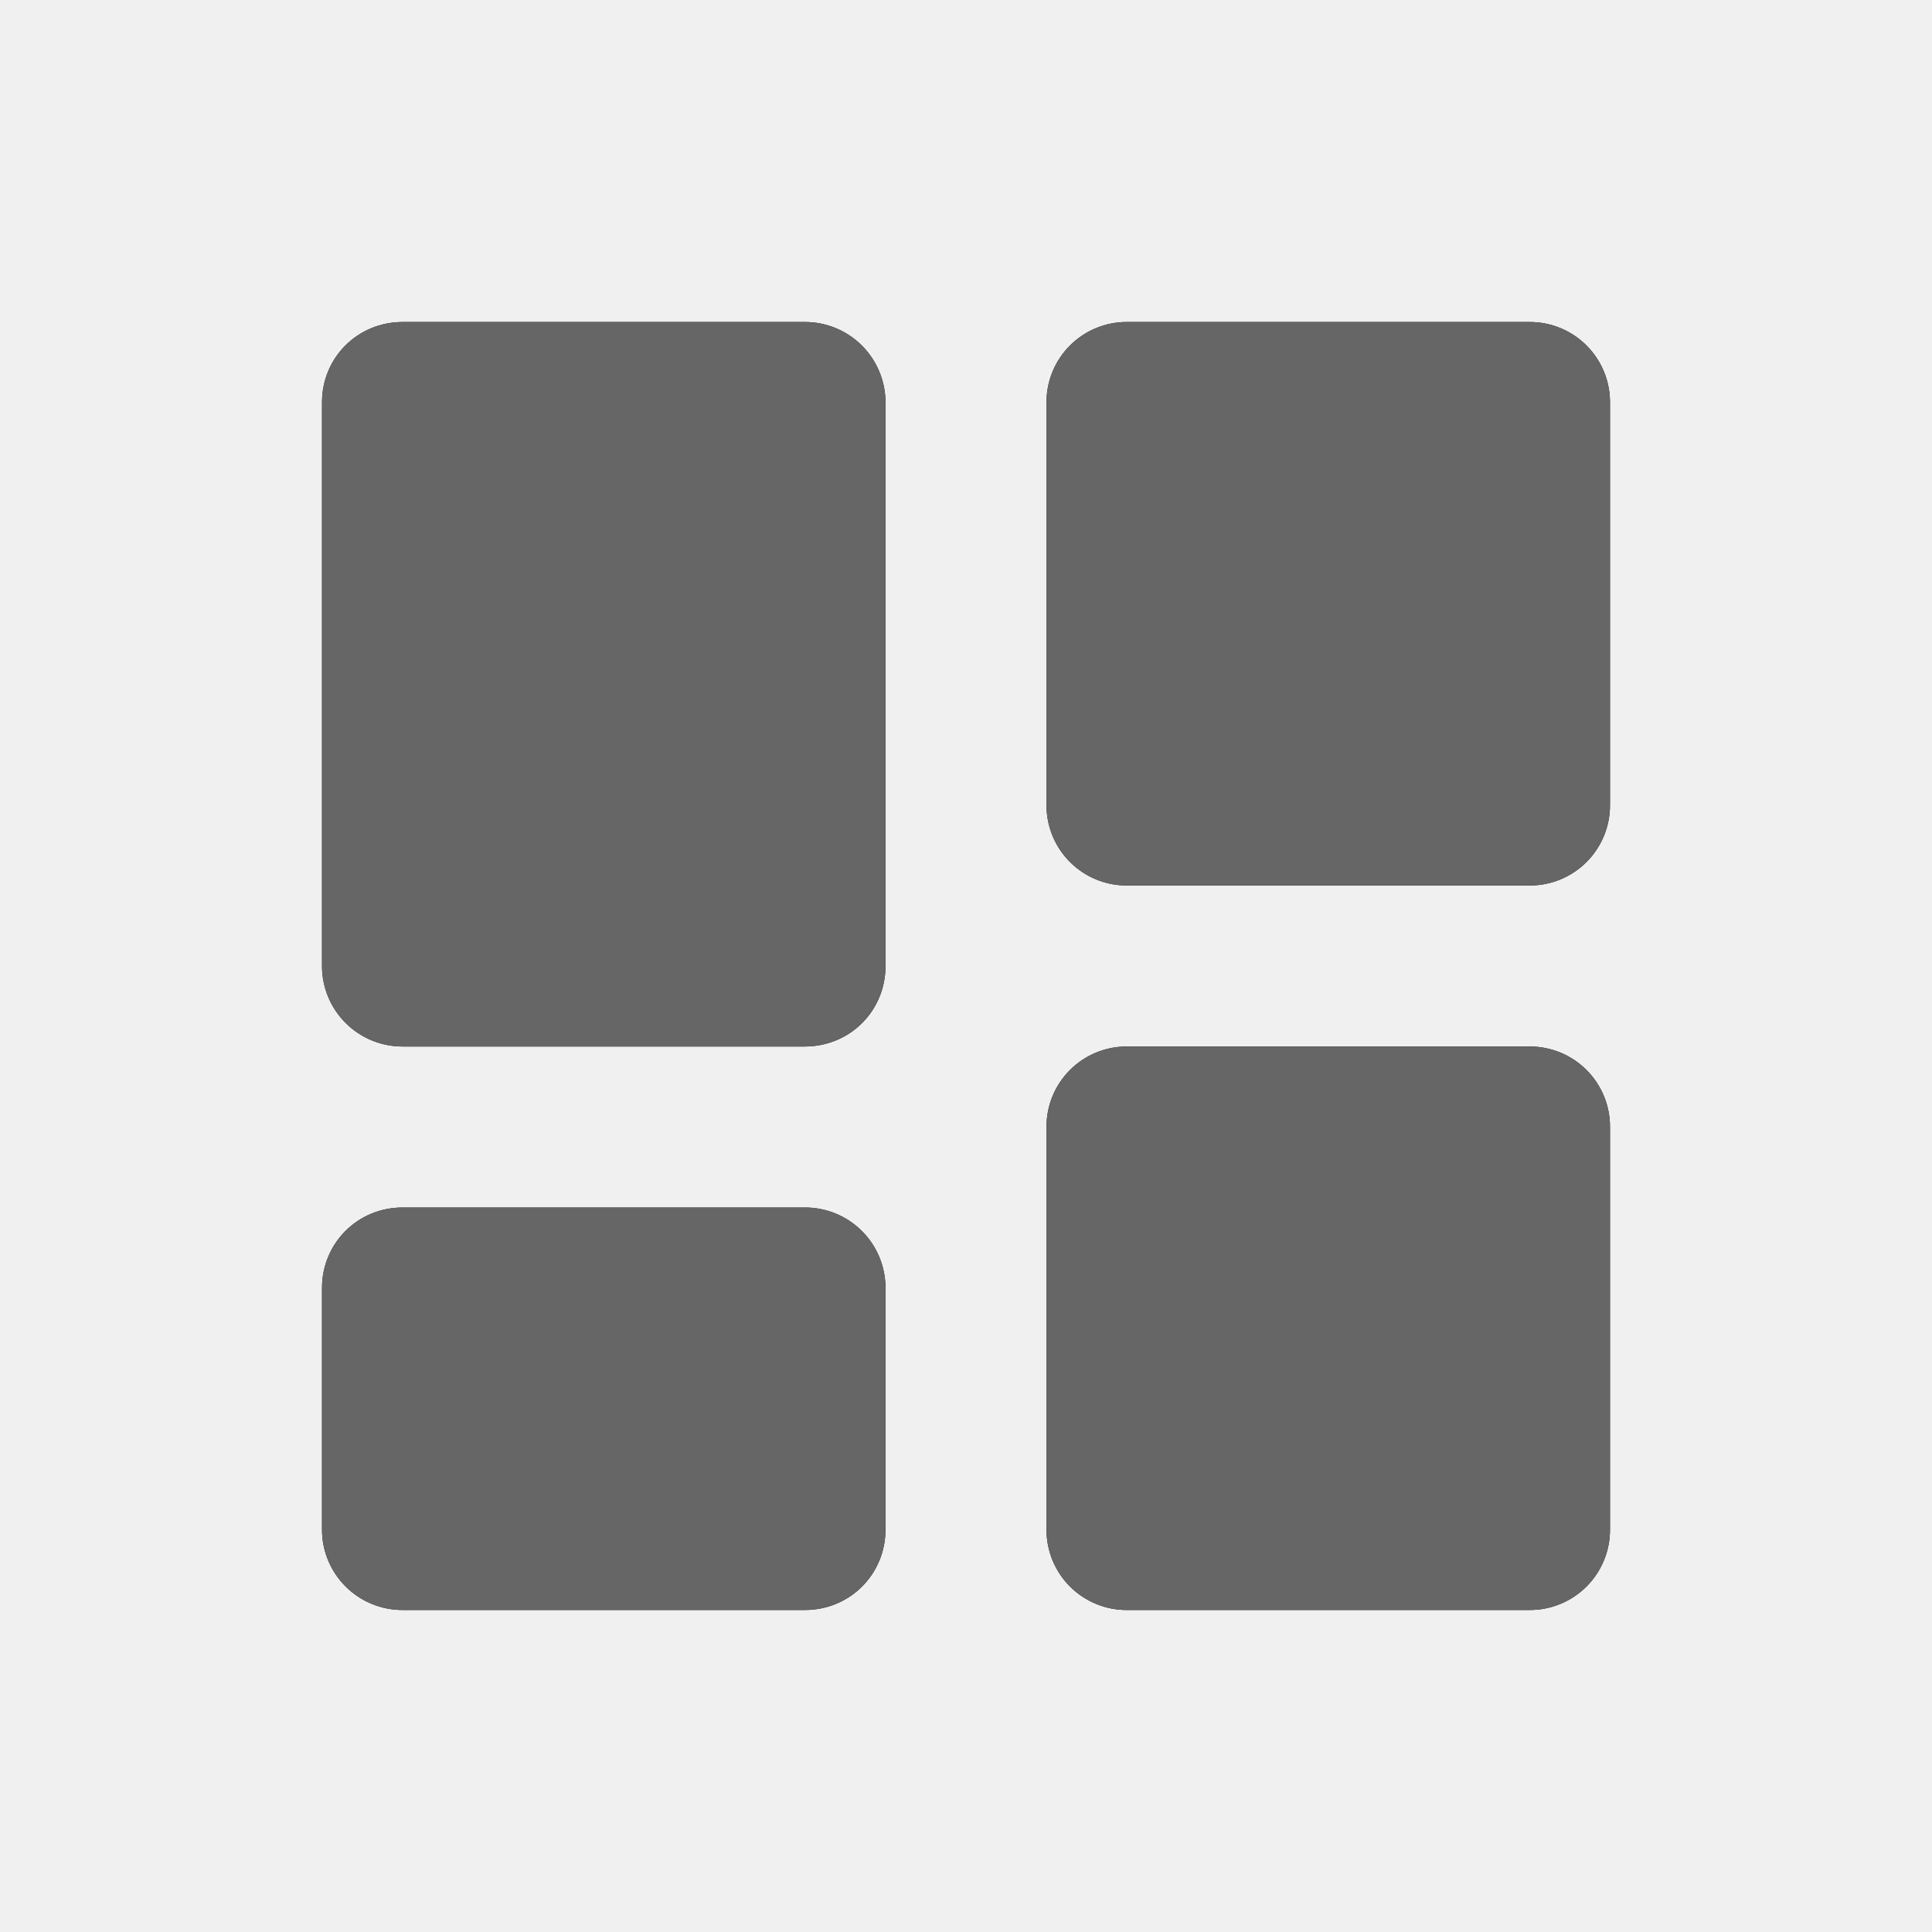
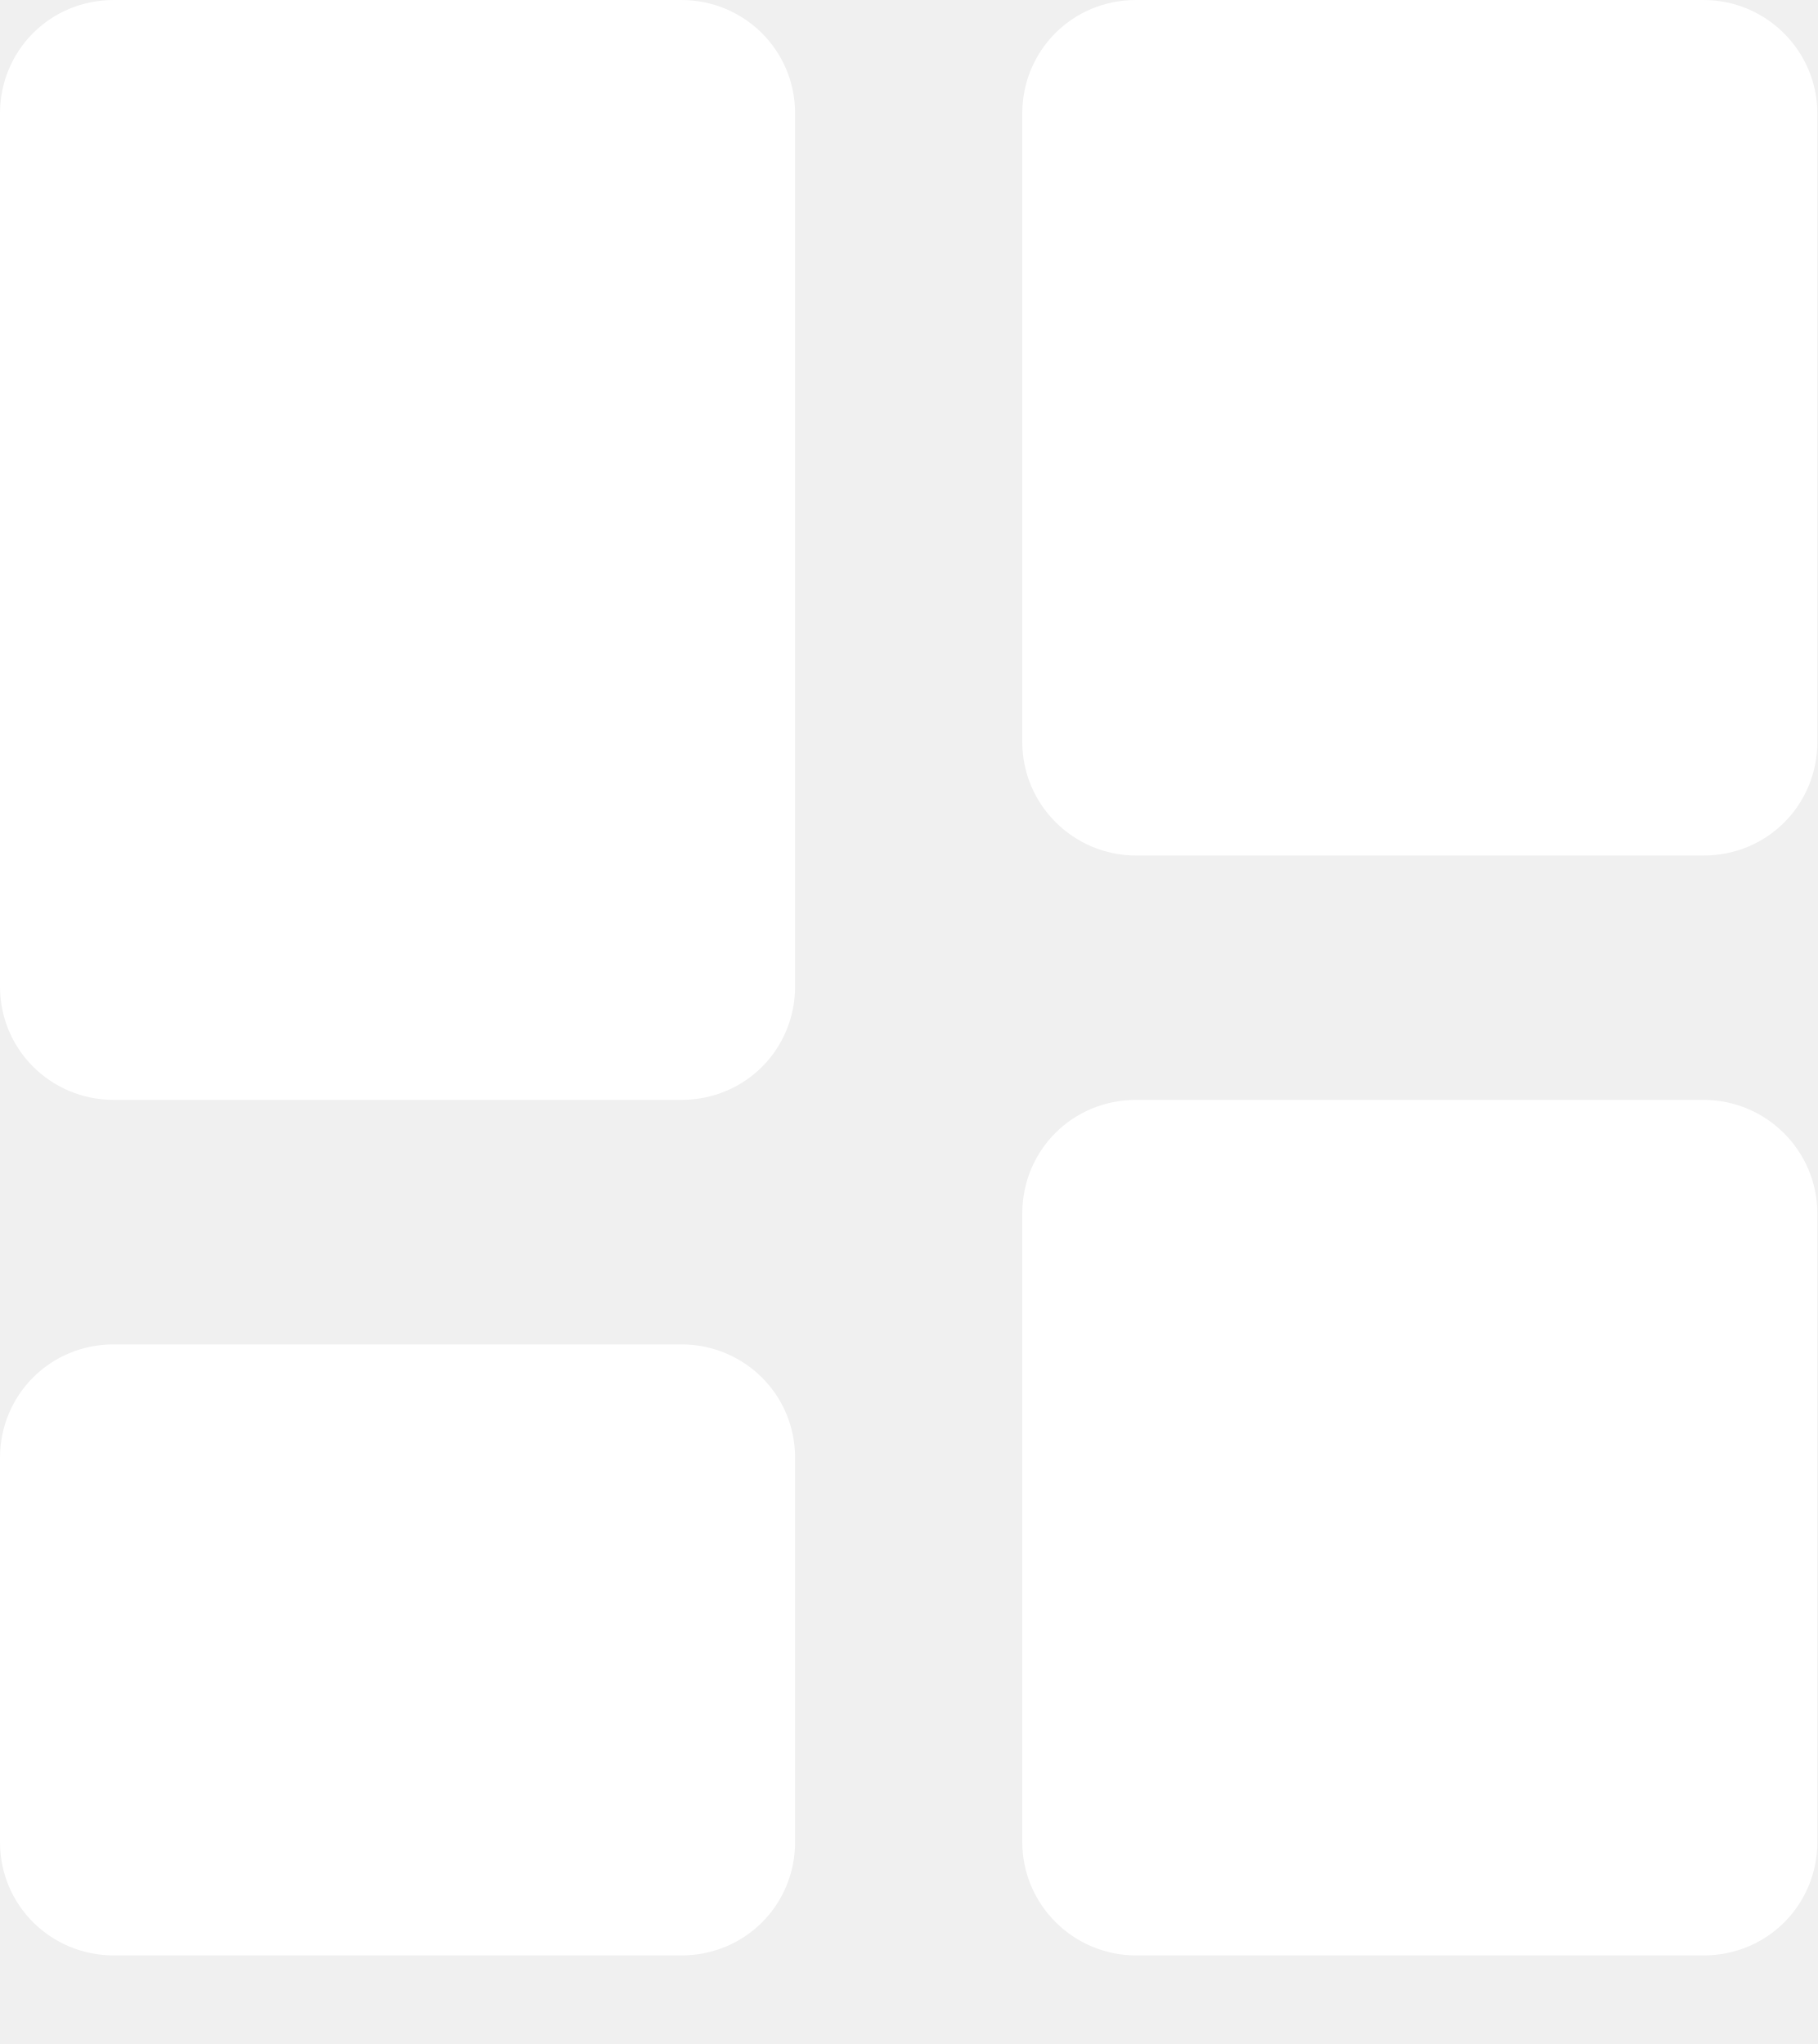
- <svg xmlns="http://www.w3.org/2000/svg" xmlns:xlink="http://www.w3.org/1999/xlink" width="24" height="24" viewBox="0 0 24 24">
+ <svg xmlns="http://www.w3.org/2000/svg" xmlns:xlink="http://www.w3.org/1999/xlink" width="16" height="18" viewBox="0 0 16 18">
  <defs>
-     <path id="a" d="M0 .998C0 .447.438 0 1.003 0h4.994A1 1 0 0 1 7 .998v7.004C7 8.553 6.562 9 5.997 9H1.003A1 1 0 0 1 0 8.002V.998zm9 .005A.996.996 0 0 1 10.003 0h4.994A.996.996 0 0 1 16 1.003v4.994A.996.996 0 0 1 14.997 7h-4.994A.996.996 0 0 1 9 5.997V1.003zM0 12c0-.552.438-1 1.003-1h4.994A.999.999 0 0 1 7 12v3c0 .552-.438 1-1.003 1H1.003A.999.999 0 0 1 0 15v-3zm9-1.997A.996.996 0 0 1 10.003 9h4.994A.996.996 0 0 1 16 10.003v4.994A.996.996 0 0 1 14.997 16h-4.994A.996.996 0 0 1 9 14.997v-4.994z" />
+     <path id="a" d="M4,4 C4,3.448 4.438,3 5.003,3 L9.997,3 C10.551,3 11,3.441 11,4 L11,11.686 C11,12.239 10.562,12.686 9.997,12.686 L5.003,12.686 C4.449,12.686 4,12.245 4,11.686 L4,4 Z M13,4 C13,3.448 13.438,3 14.003,3 L18.997,3 C19.551,3 20,3.449 20,4 L20,9.533 C20,10.086 19.562,10.534 18.997,10.534 L14.003,10.534 C13.449,10.534 13,10.085 13,9.533 L13,4 Z M4,15.839 C4,15.287 4.438,14.839 5.003,14.839 L9.997,14.839 C10.551,14.839 11,15.279 11,15.839 L11,19.221 C11,19.773 10.562,20.22 9.997,20.22 L5.003,20.22 C4.449,20.22 4,19.78 4,19.221 L4,15.839 Z M13,13.687 C13,13.134 13.438,12.686 14.003,12.686 L18.997,12.686 C19.551,12.686 20,13.135 20,13.687 L20,19.22 C20,19.772 19.562,20.22 18.997,20.22 L14.003,20.22 C13.449,20.22 13,19.772 13,19.22 L13,13.687 Z" />
  </defs>
-   <g fill="none" fill-rule="evenodd">
-     <path d="M0 0h24v24H0z" />
-     <g transform="translate(4 4)">
-       <mask id="b" fill="#fff">
-         <use xlink:href="#a" />
-       </mask>
-       <use fill="#111" xlink:href="#a" />
-       <g fill="#666" mask="url(#b)">
-         <path d="M-4-4h24v24H-4z" />
-       </g>
-     </g>
+   <g fill="none" fill-rule="evenodd" transform="translate(-4 -3)">
+     <rect width="24" height="24" />
+     <use fill="#FFFFFF" xlink:href="#a" />
  </g>
</svg>
